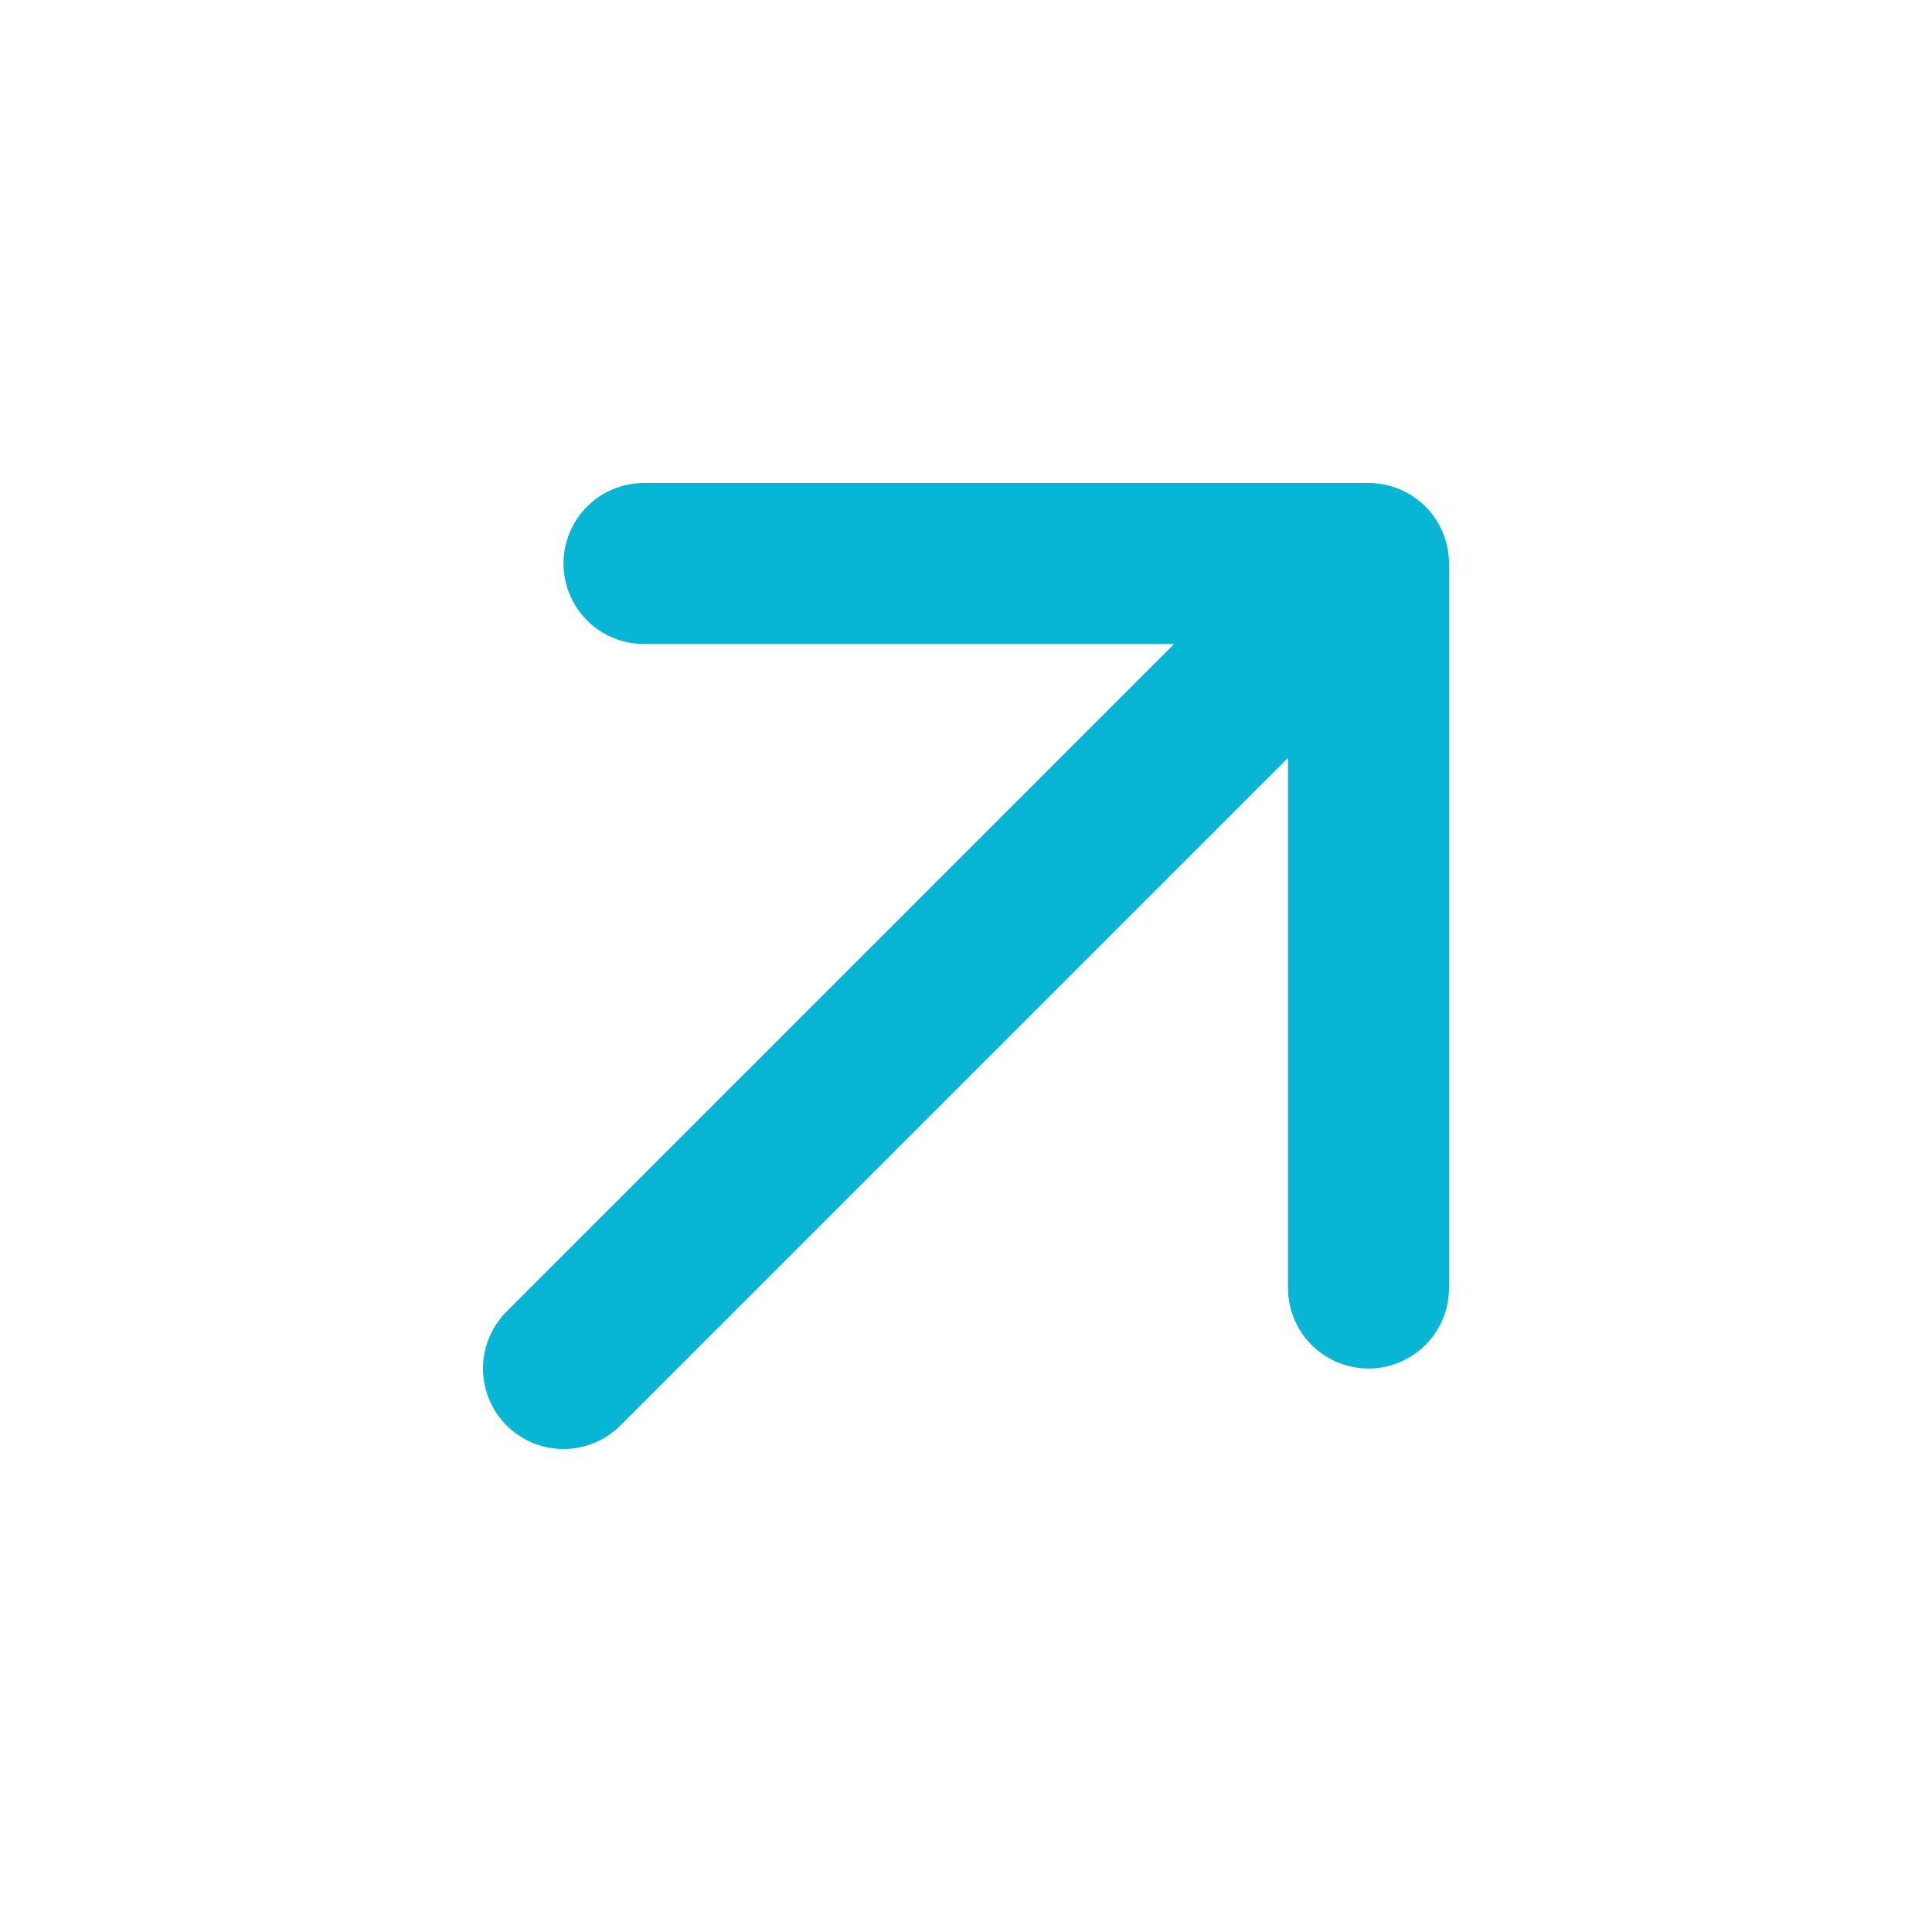
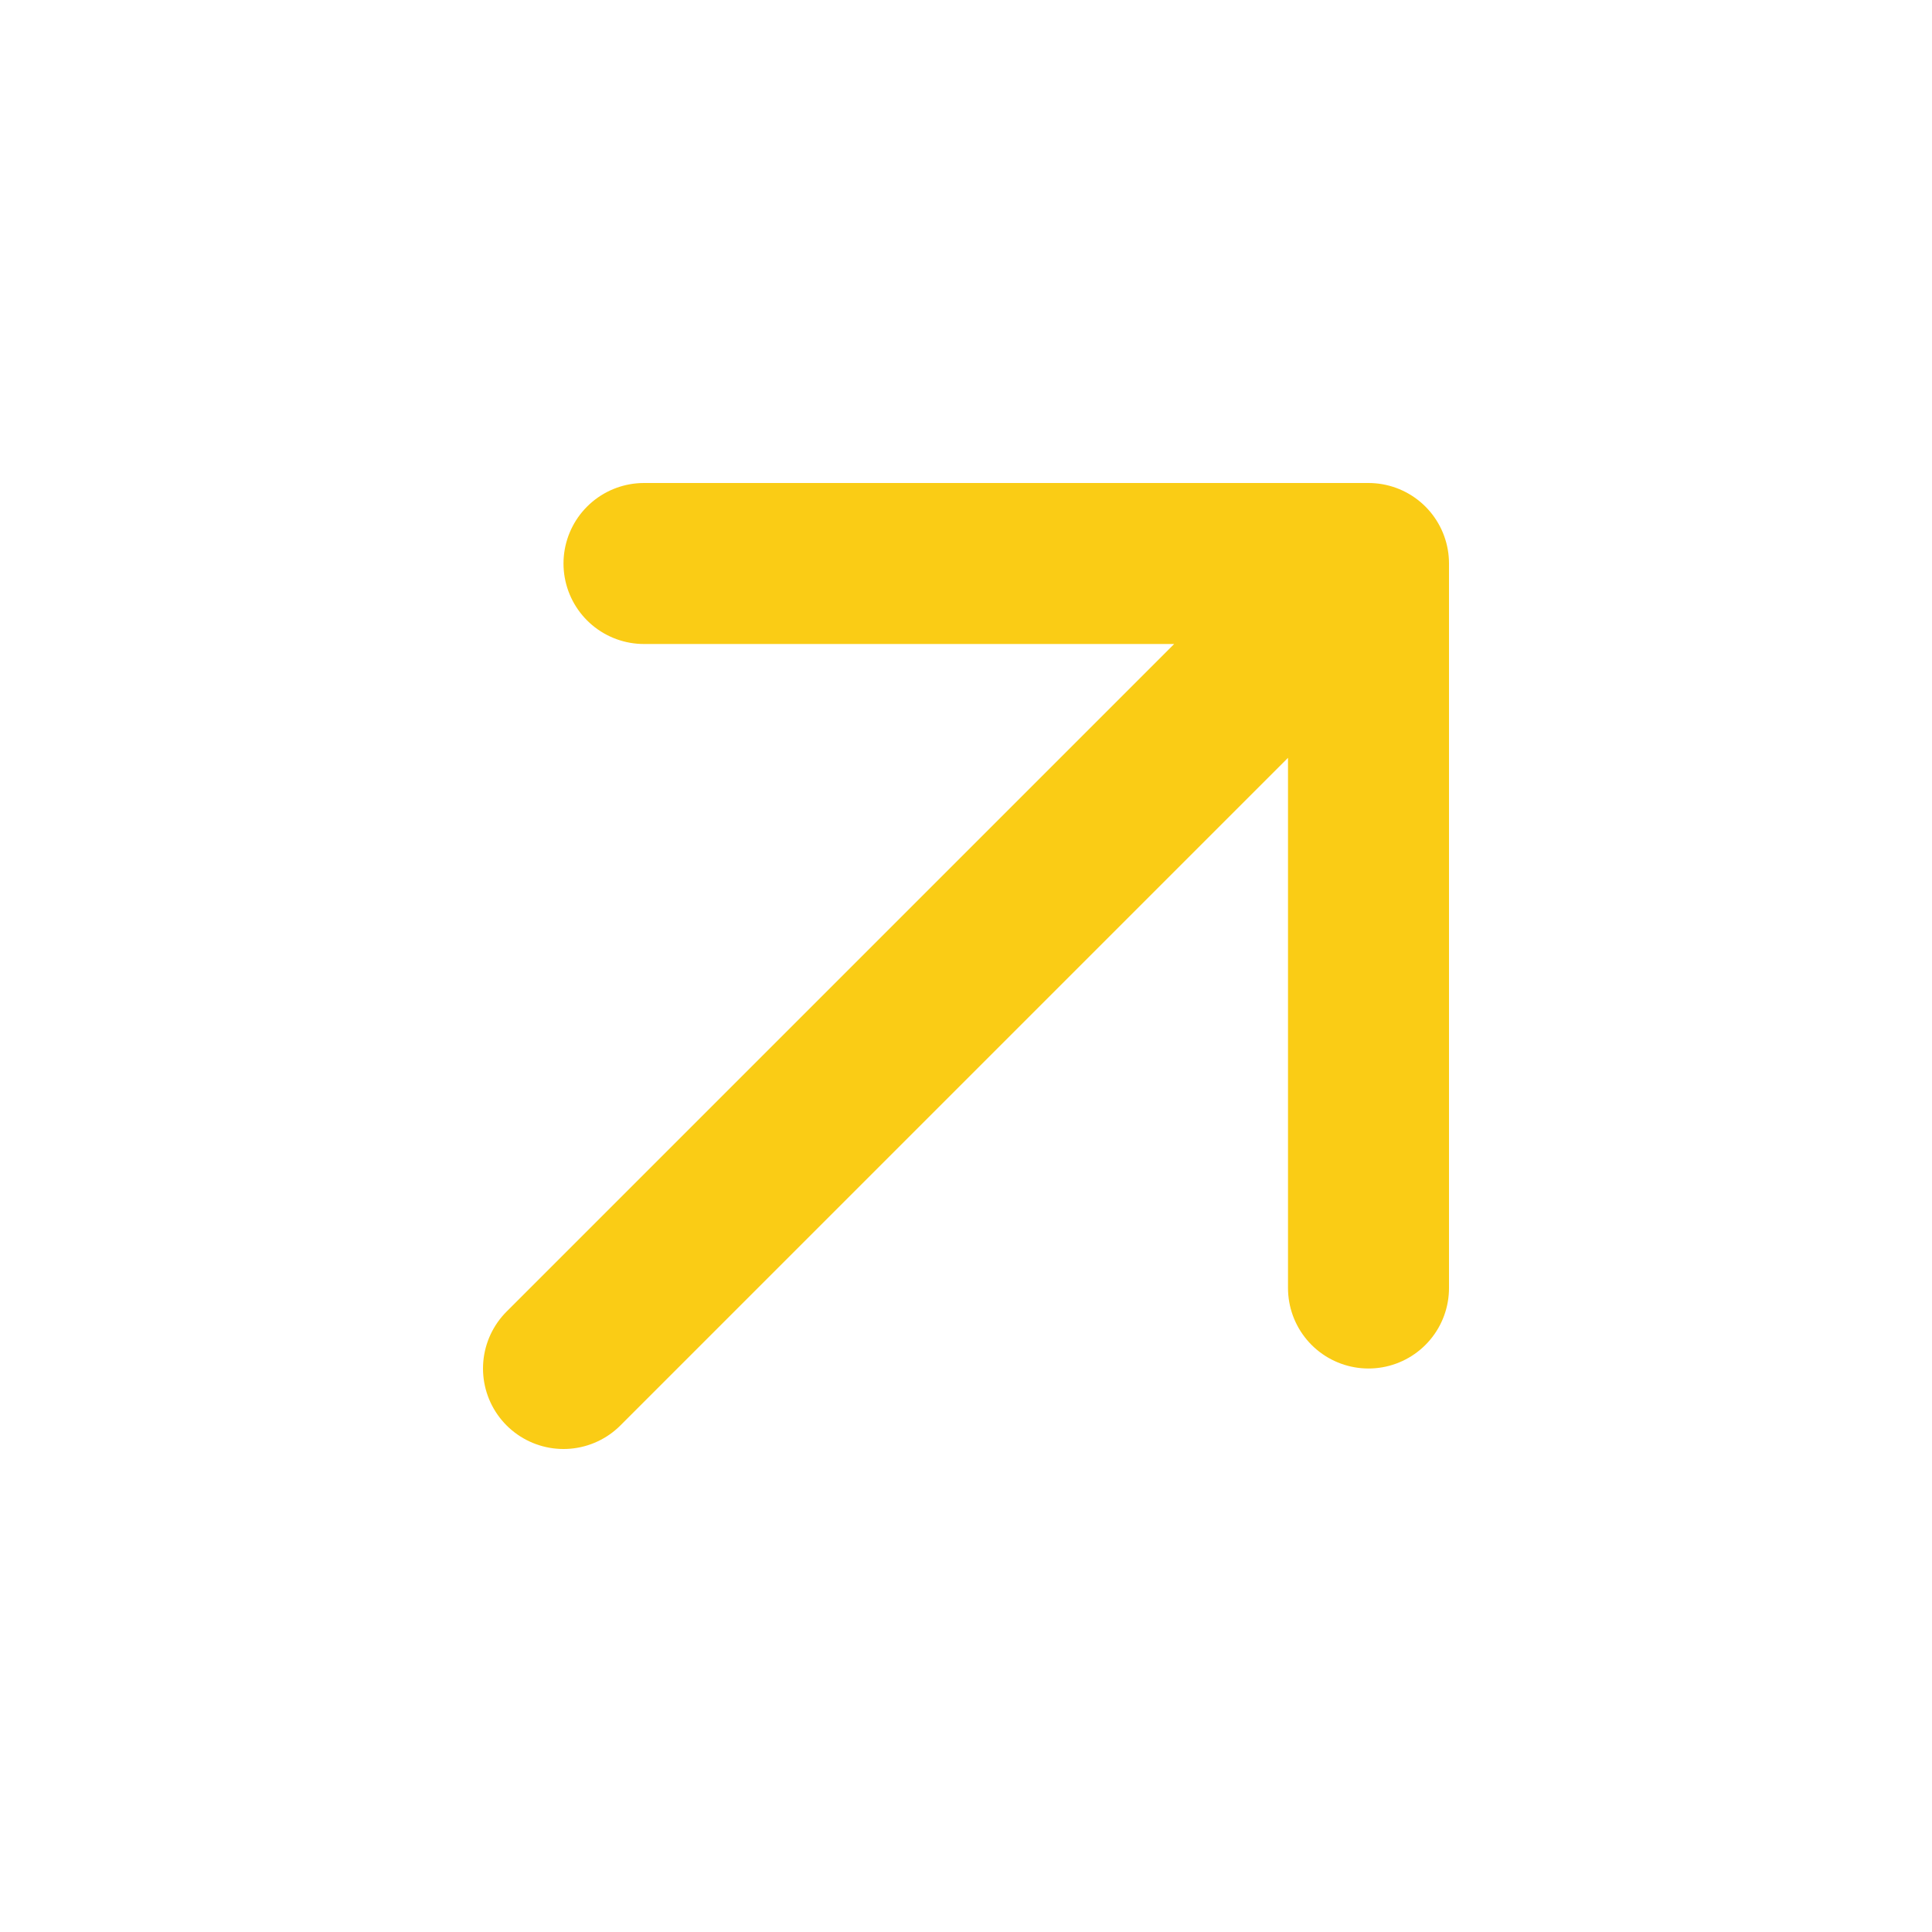
<svg xmlns="http://www.w3.org/2000/svg" width="800px" height="800px" viewBox="0 0 24 24" fill="none">
-   <path d="M7 17L17 7M17 7H8M17 7V16" stroke="#06b6d4" stroke-width="2" stroke-linecap="round" stroke-linejoin="round" />
+   <path d="M7 17L17 7M17 7H8M17 7V16" stroke="#facc15" stroke-width="2" stroke-linecap="round" stroke-linejoin="round" />
</svg>
